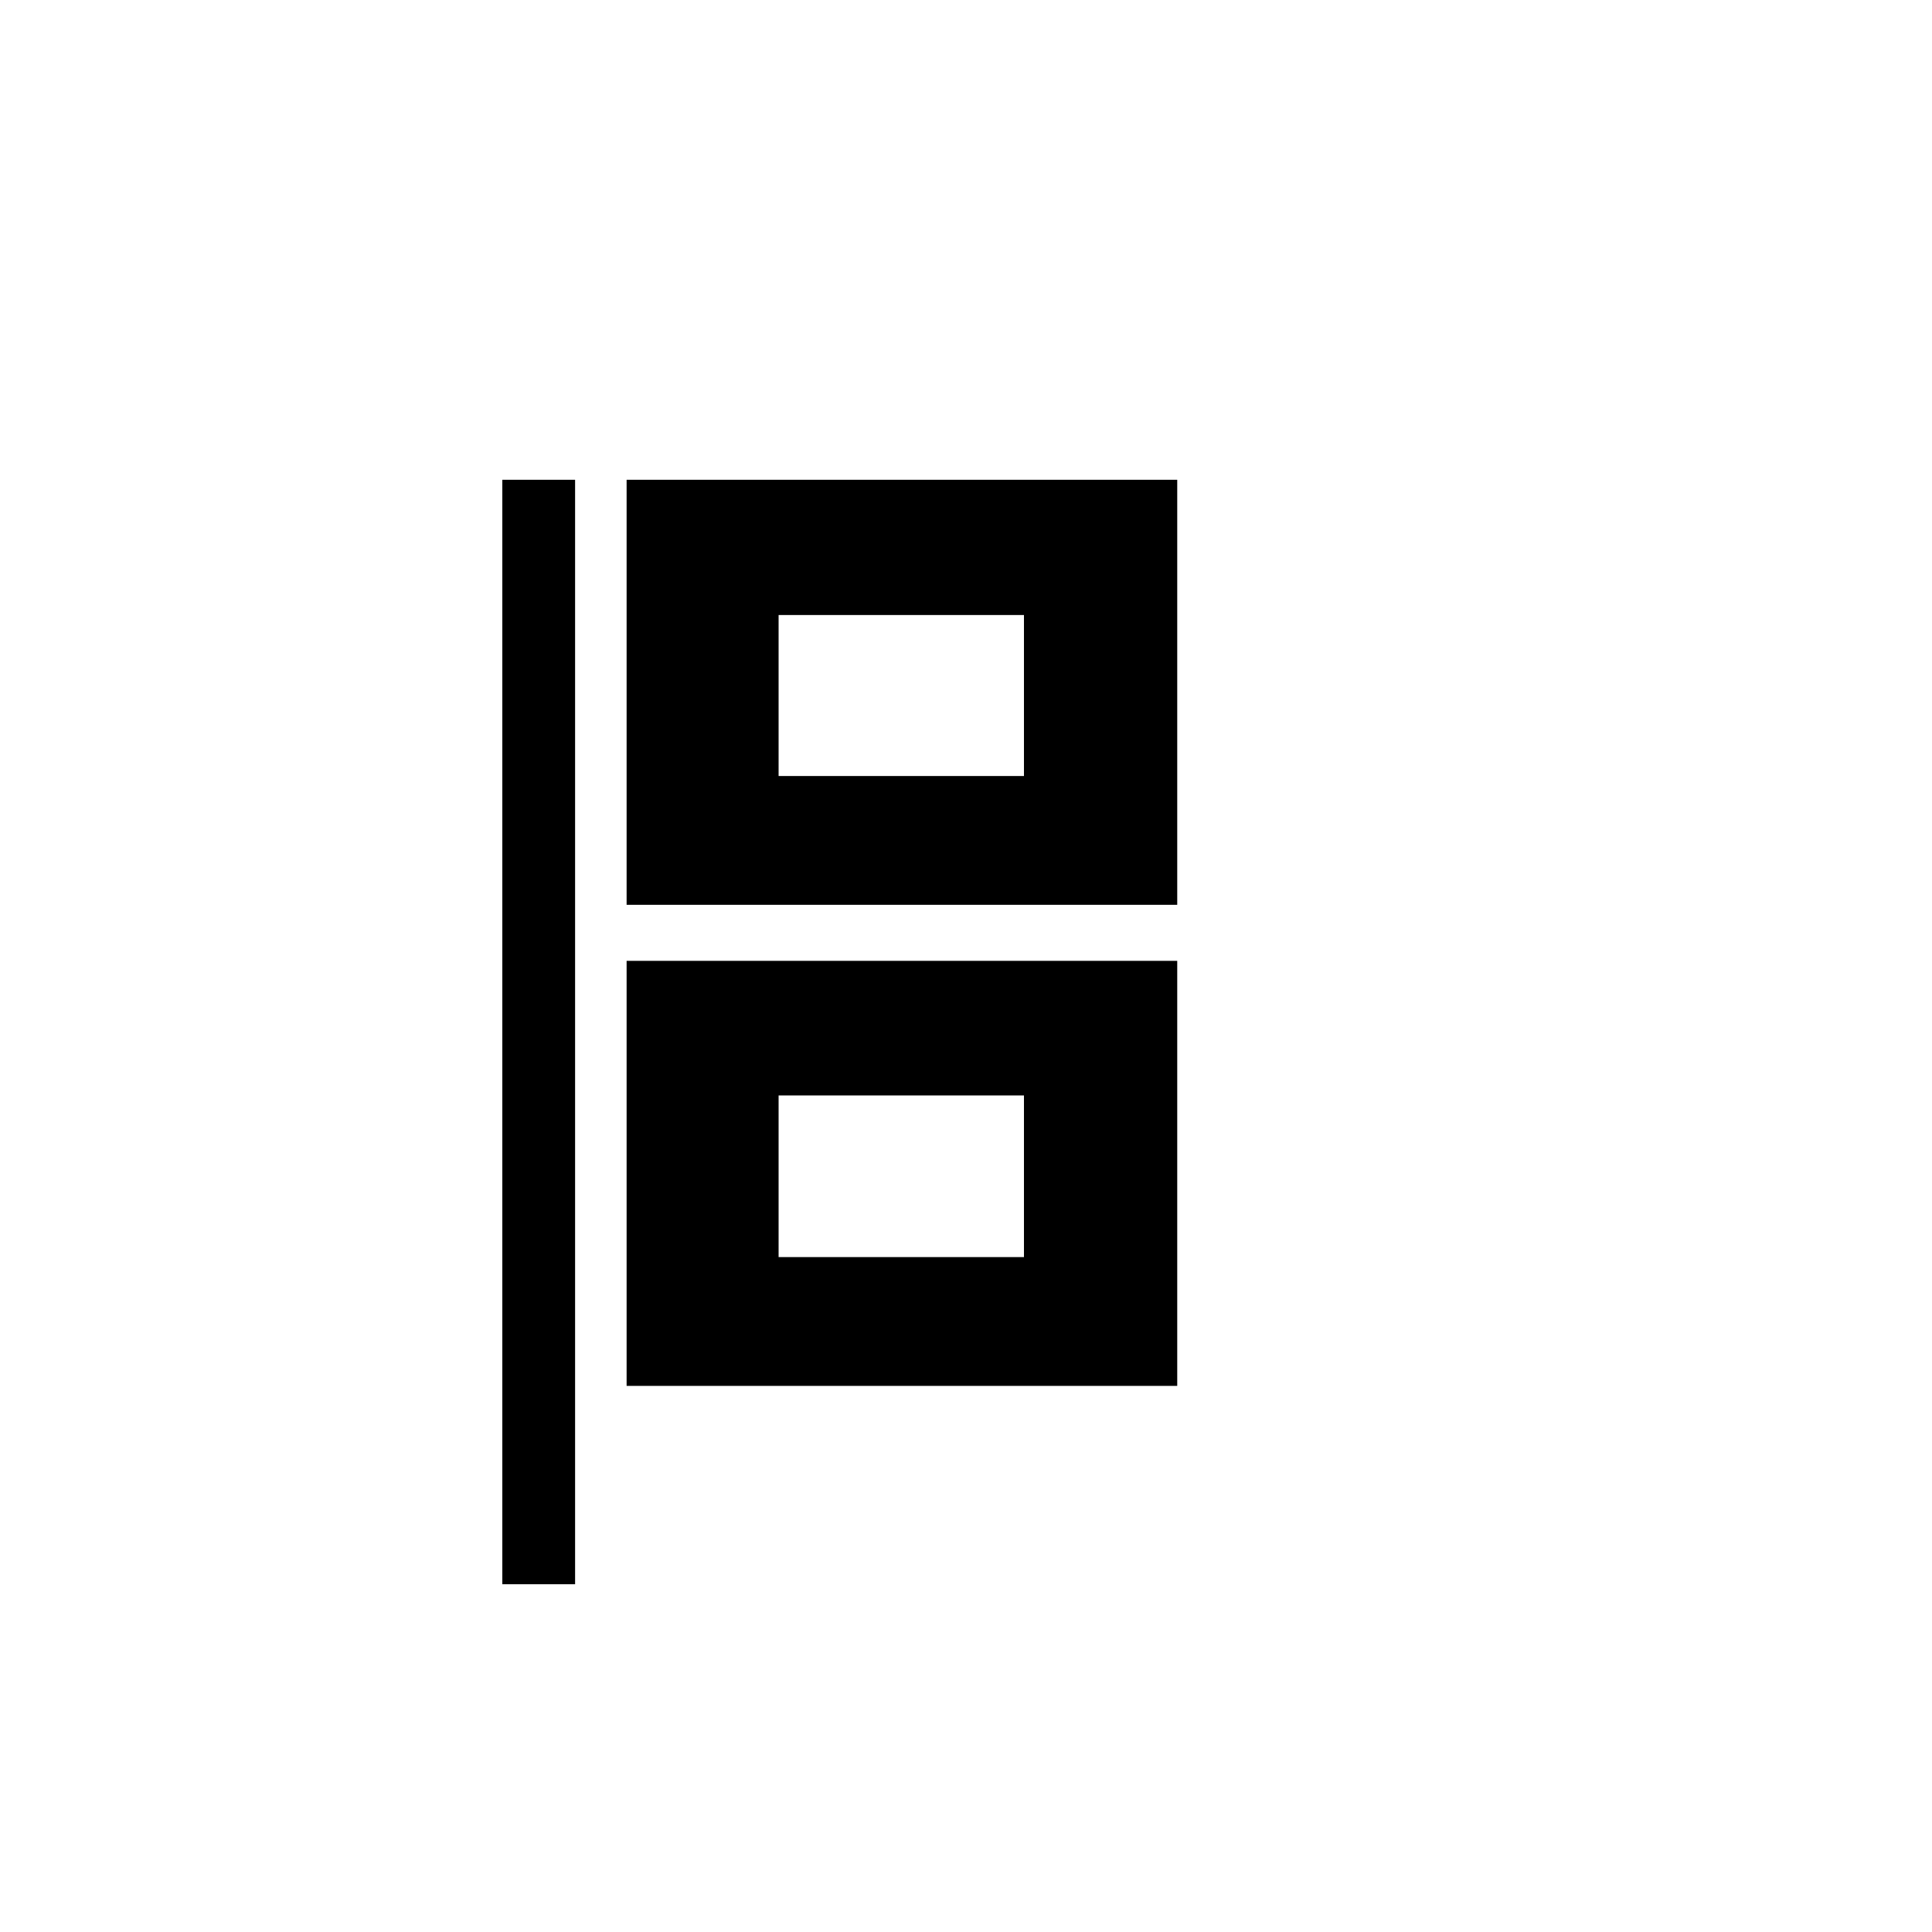
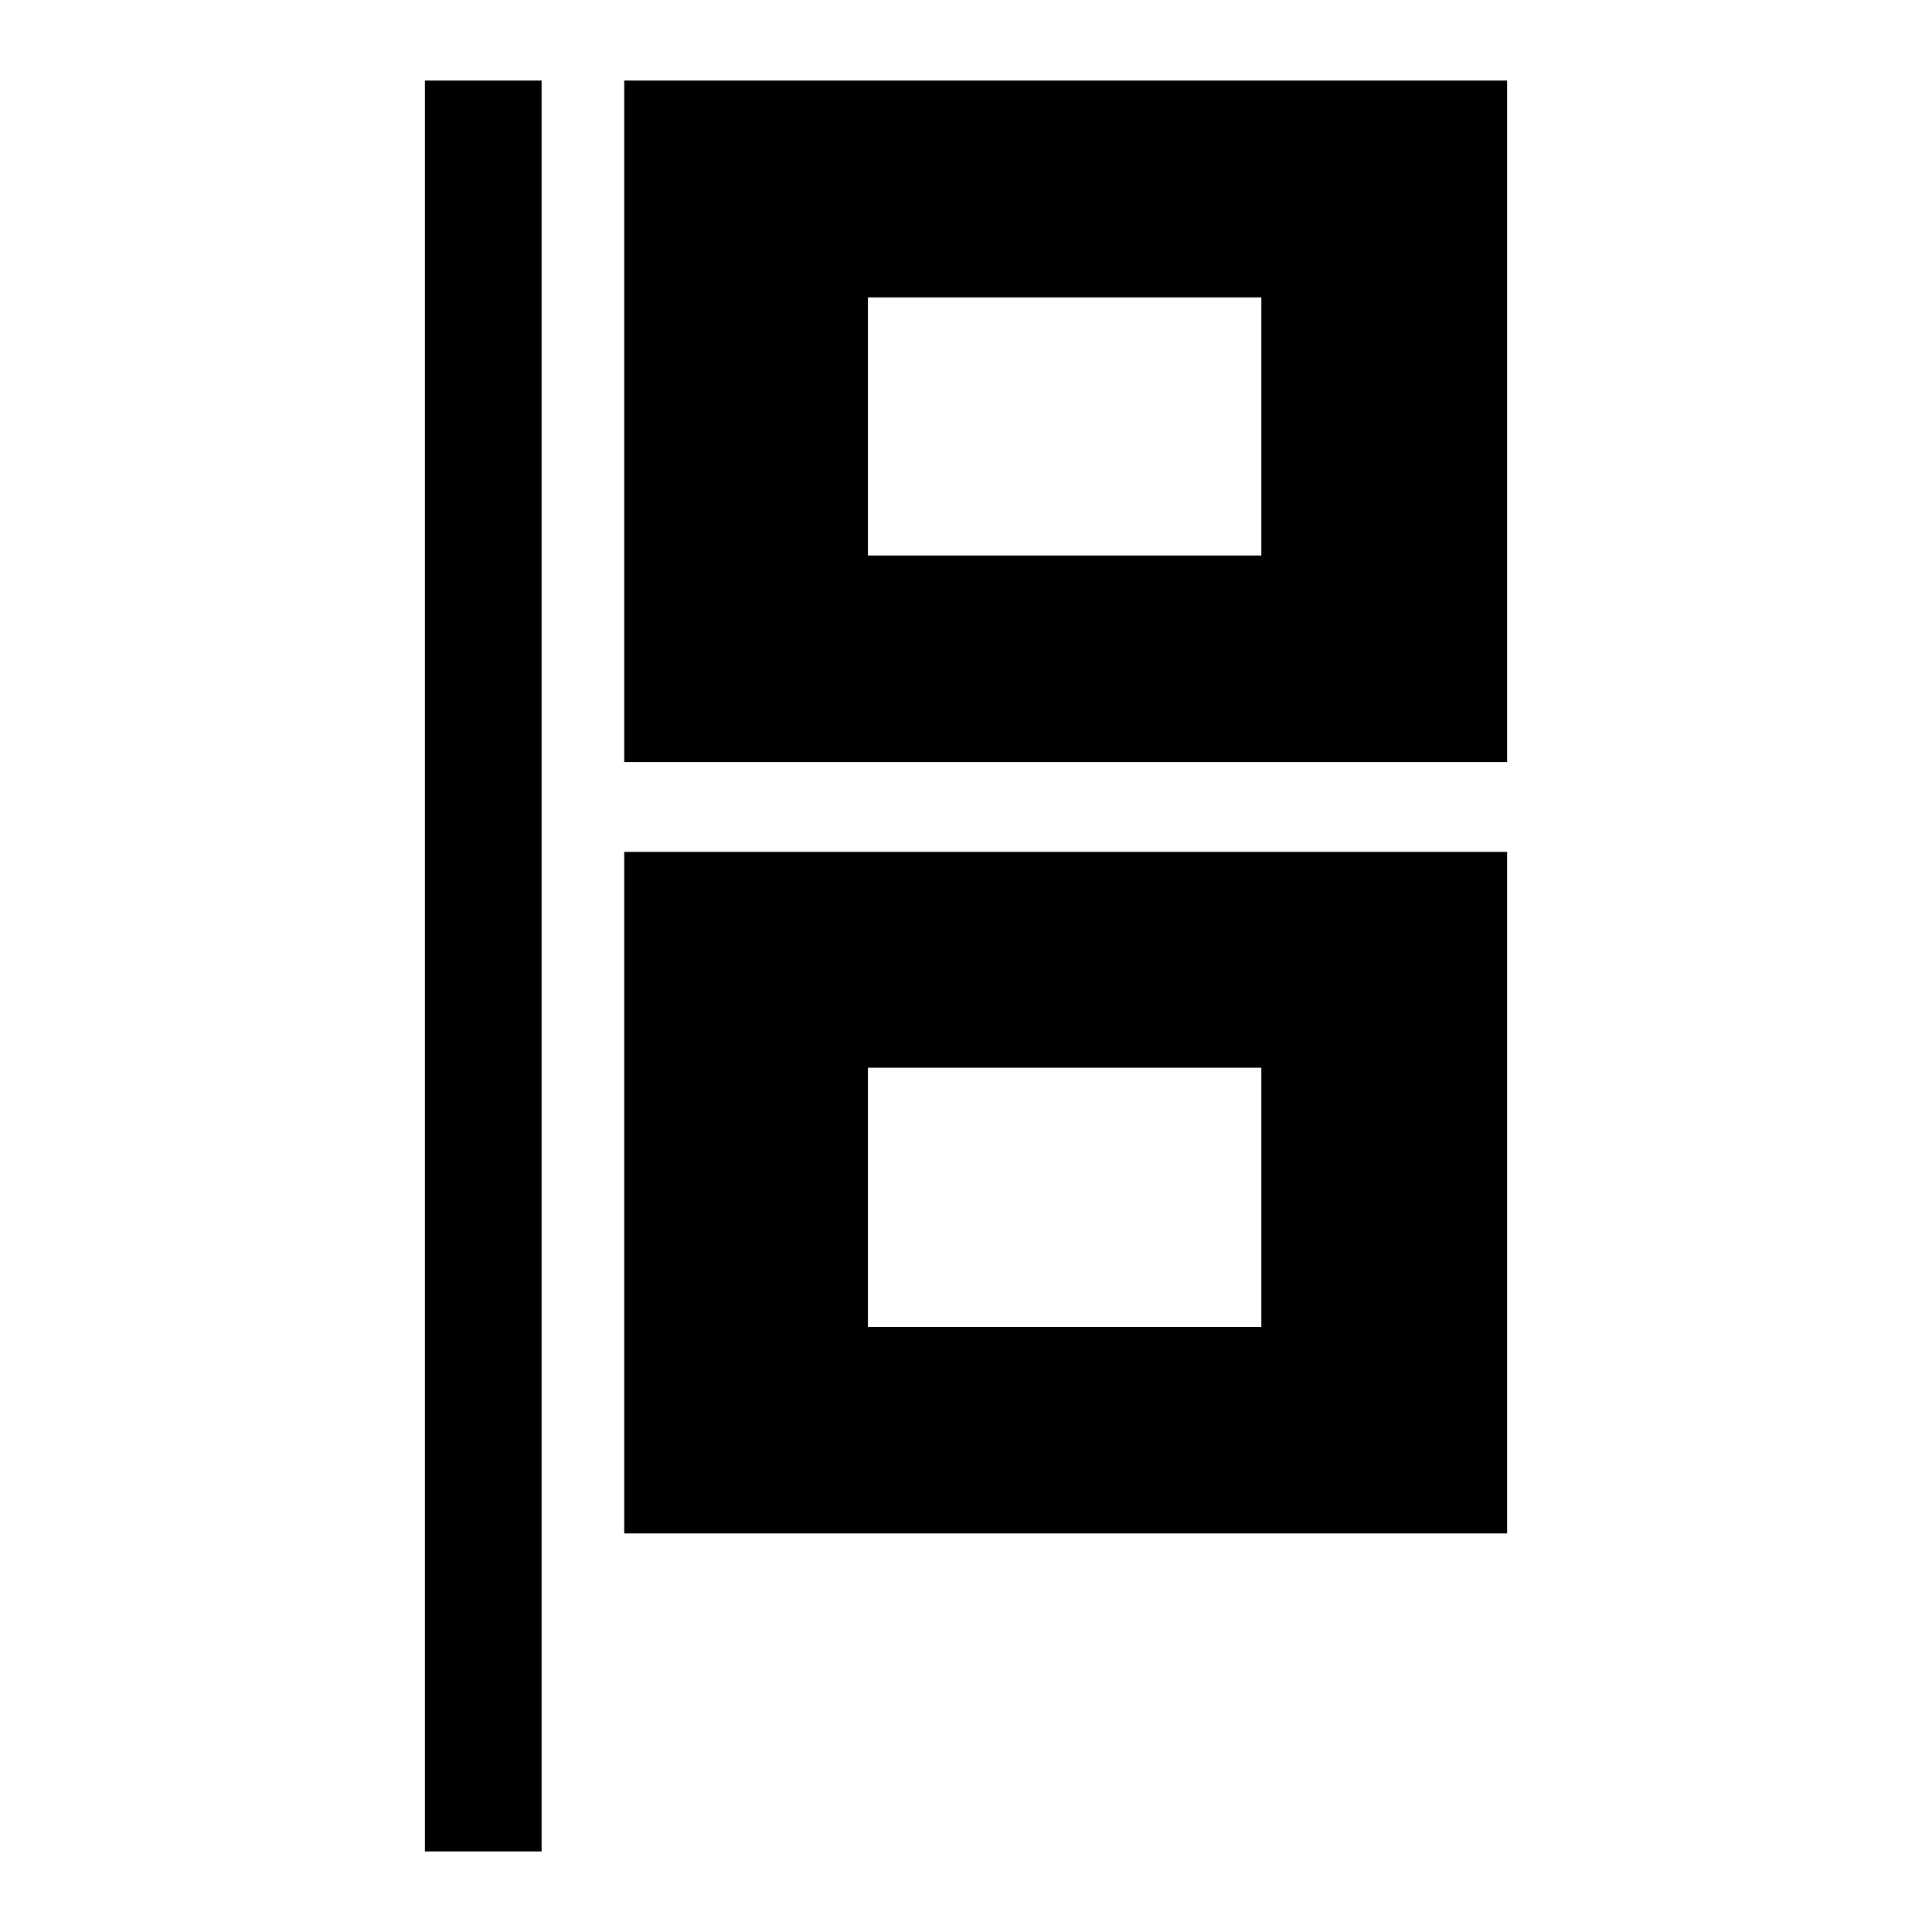
<svg xmlns="http://www.w3.org/2000/svg" version="1.1" id="Layer_1" x="0px" y="0px" viewBox="0 0 30 30" style="enable-background:new 0 0 30 30;" xml:space="preserve">
-   <path d="M7.8,24.6V7.45h1.13V24.6H7.8z M9.73,21.52v-6.6h8.55v6.6H9.73z M9.73,14.05v-6.6h8.55v6.6H9.73z M12.09,19.52h3.81v-2.51  h-3.81V19.52z M12.09,12.05h3.81v-2.5h-3.81V12.05z" />
+   <defs id="defs1" />
+   <path d="M 6.598,28.749 V 1.251 H 8.41 V 28.749 Z M 9.693,23.811 V 13.228 H 23.402 v 10.583 z m 0,-11.978 V 1.251 H 23.402 V 11.833 Z m 3.784,8.771 h 6.109 v -4.025 h -6.109 z m 0,-11.978 h 6.109 V 4.618 h -6.109 z" id="path1" style="stroke-width:1.603" />
</svg>
